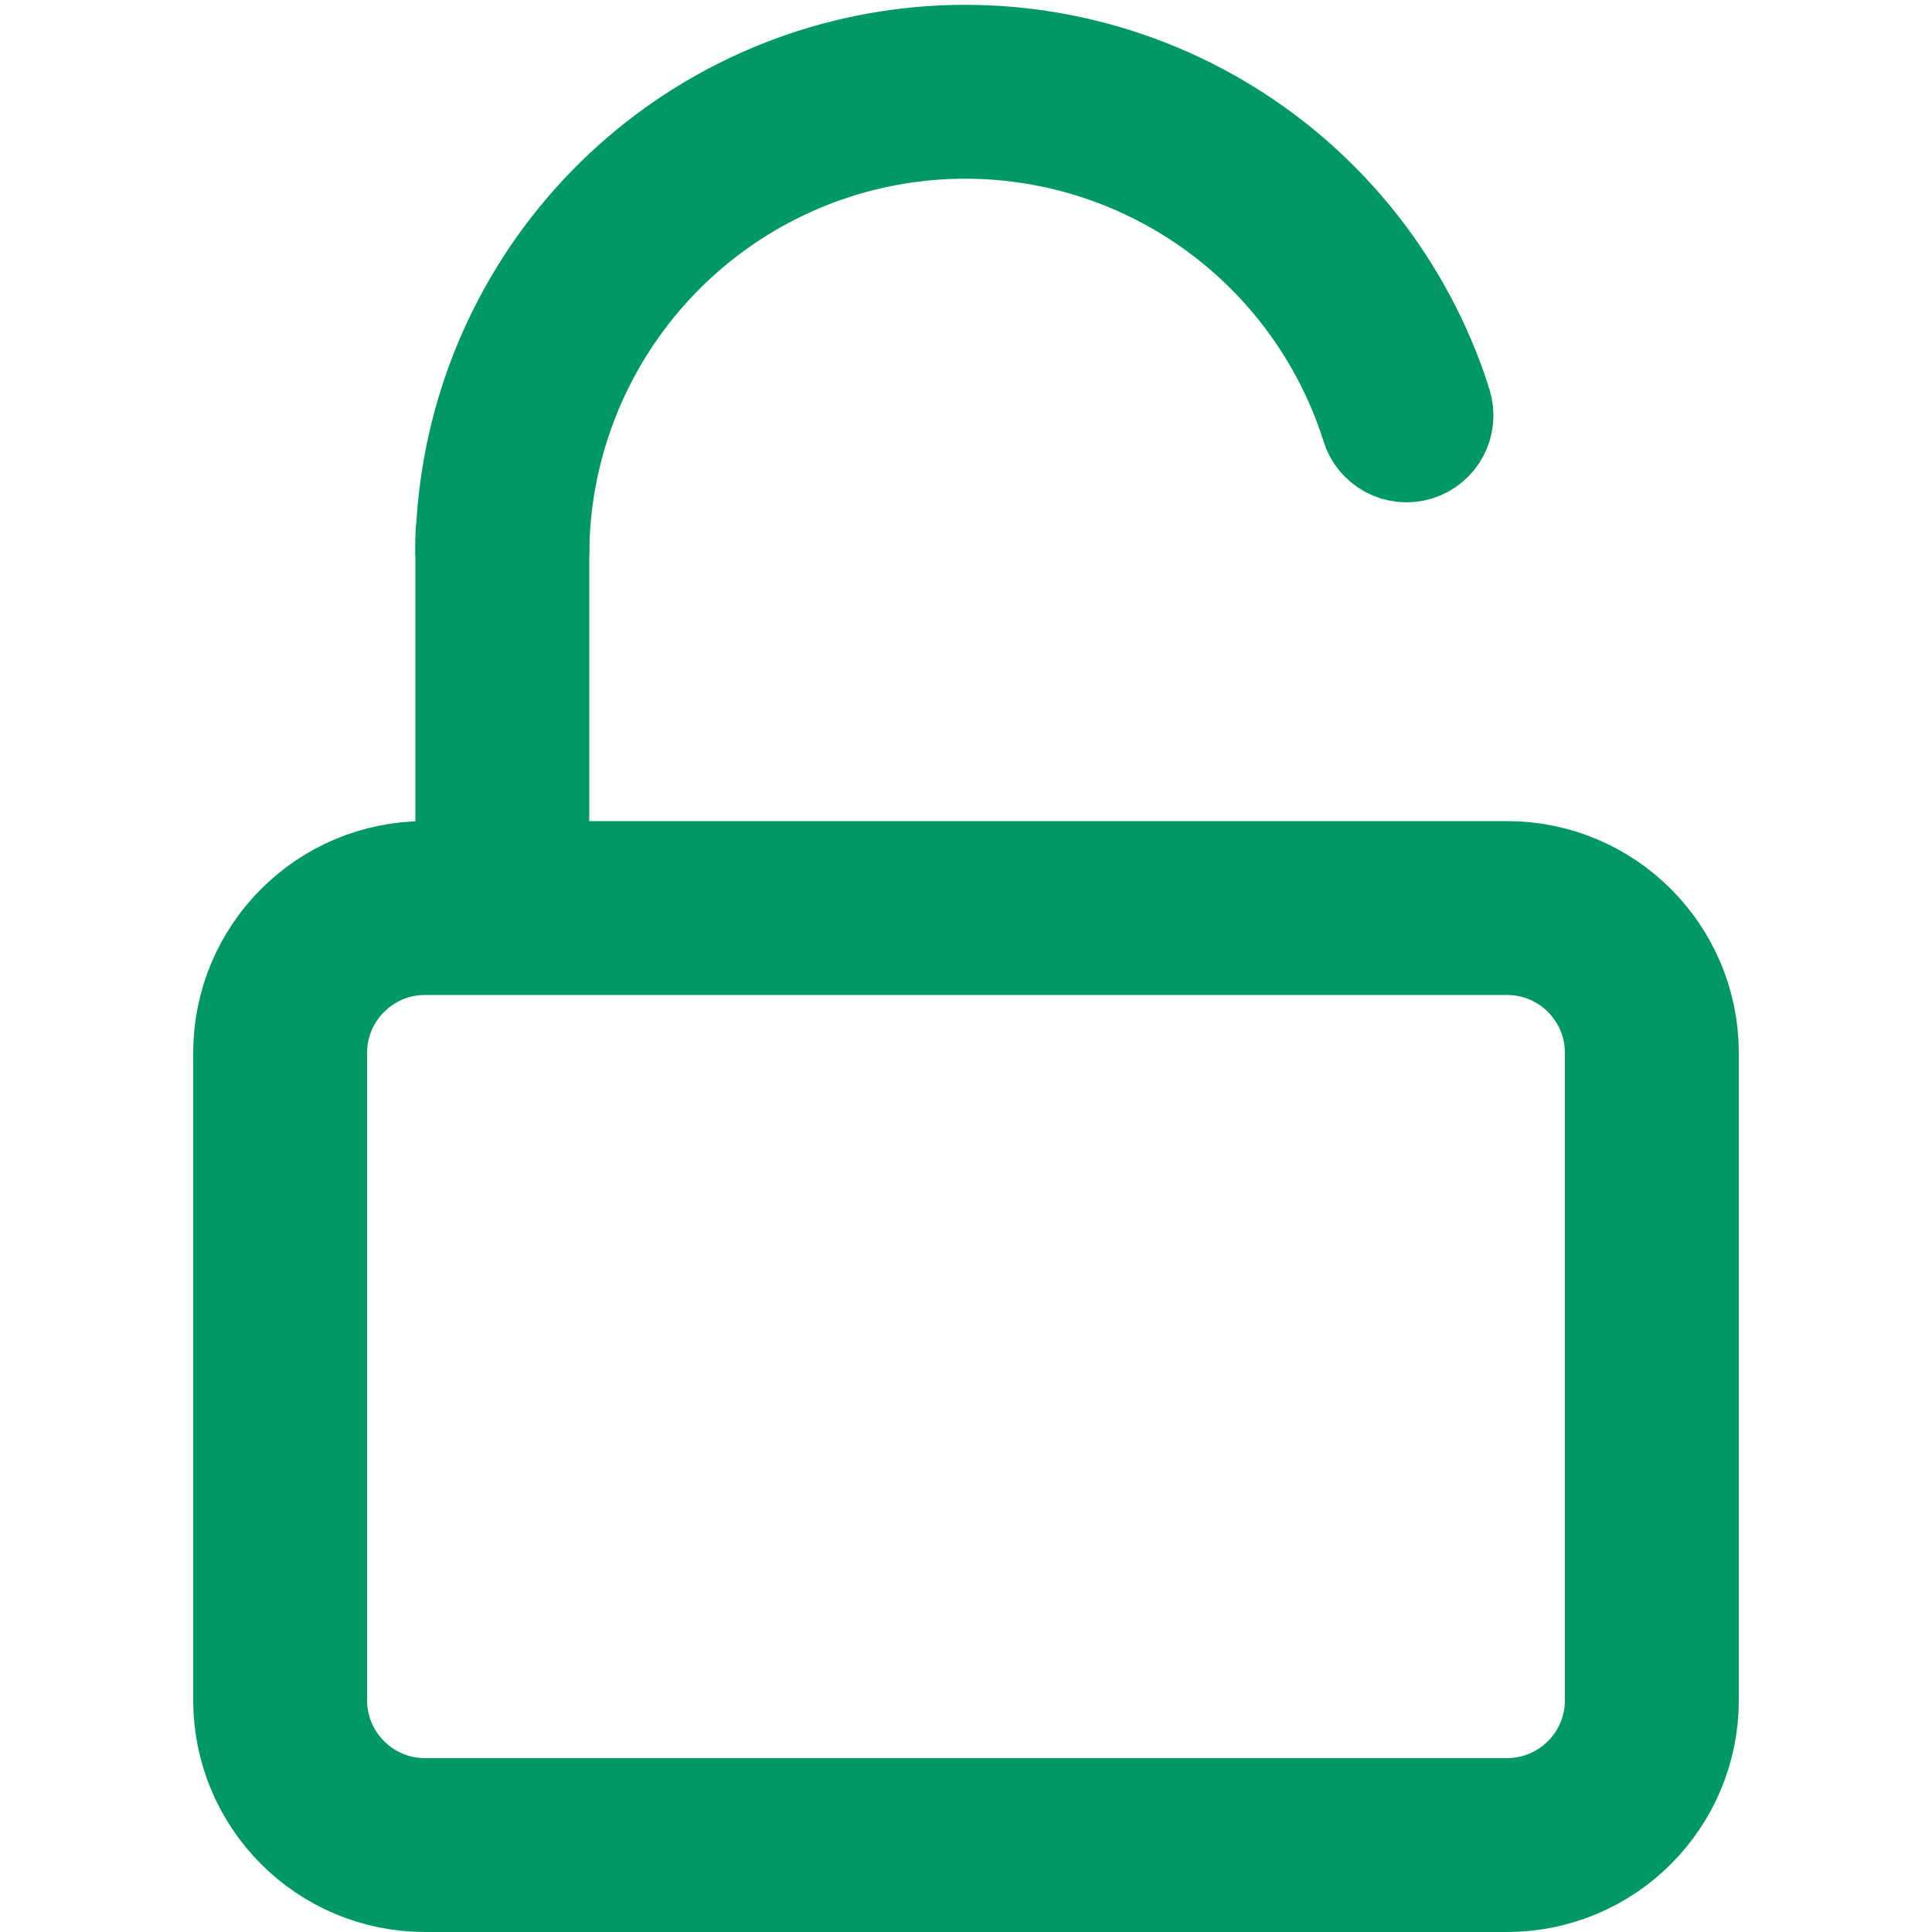
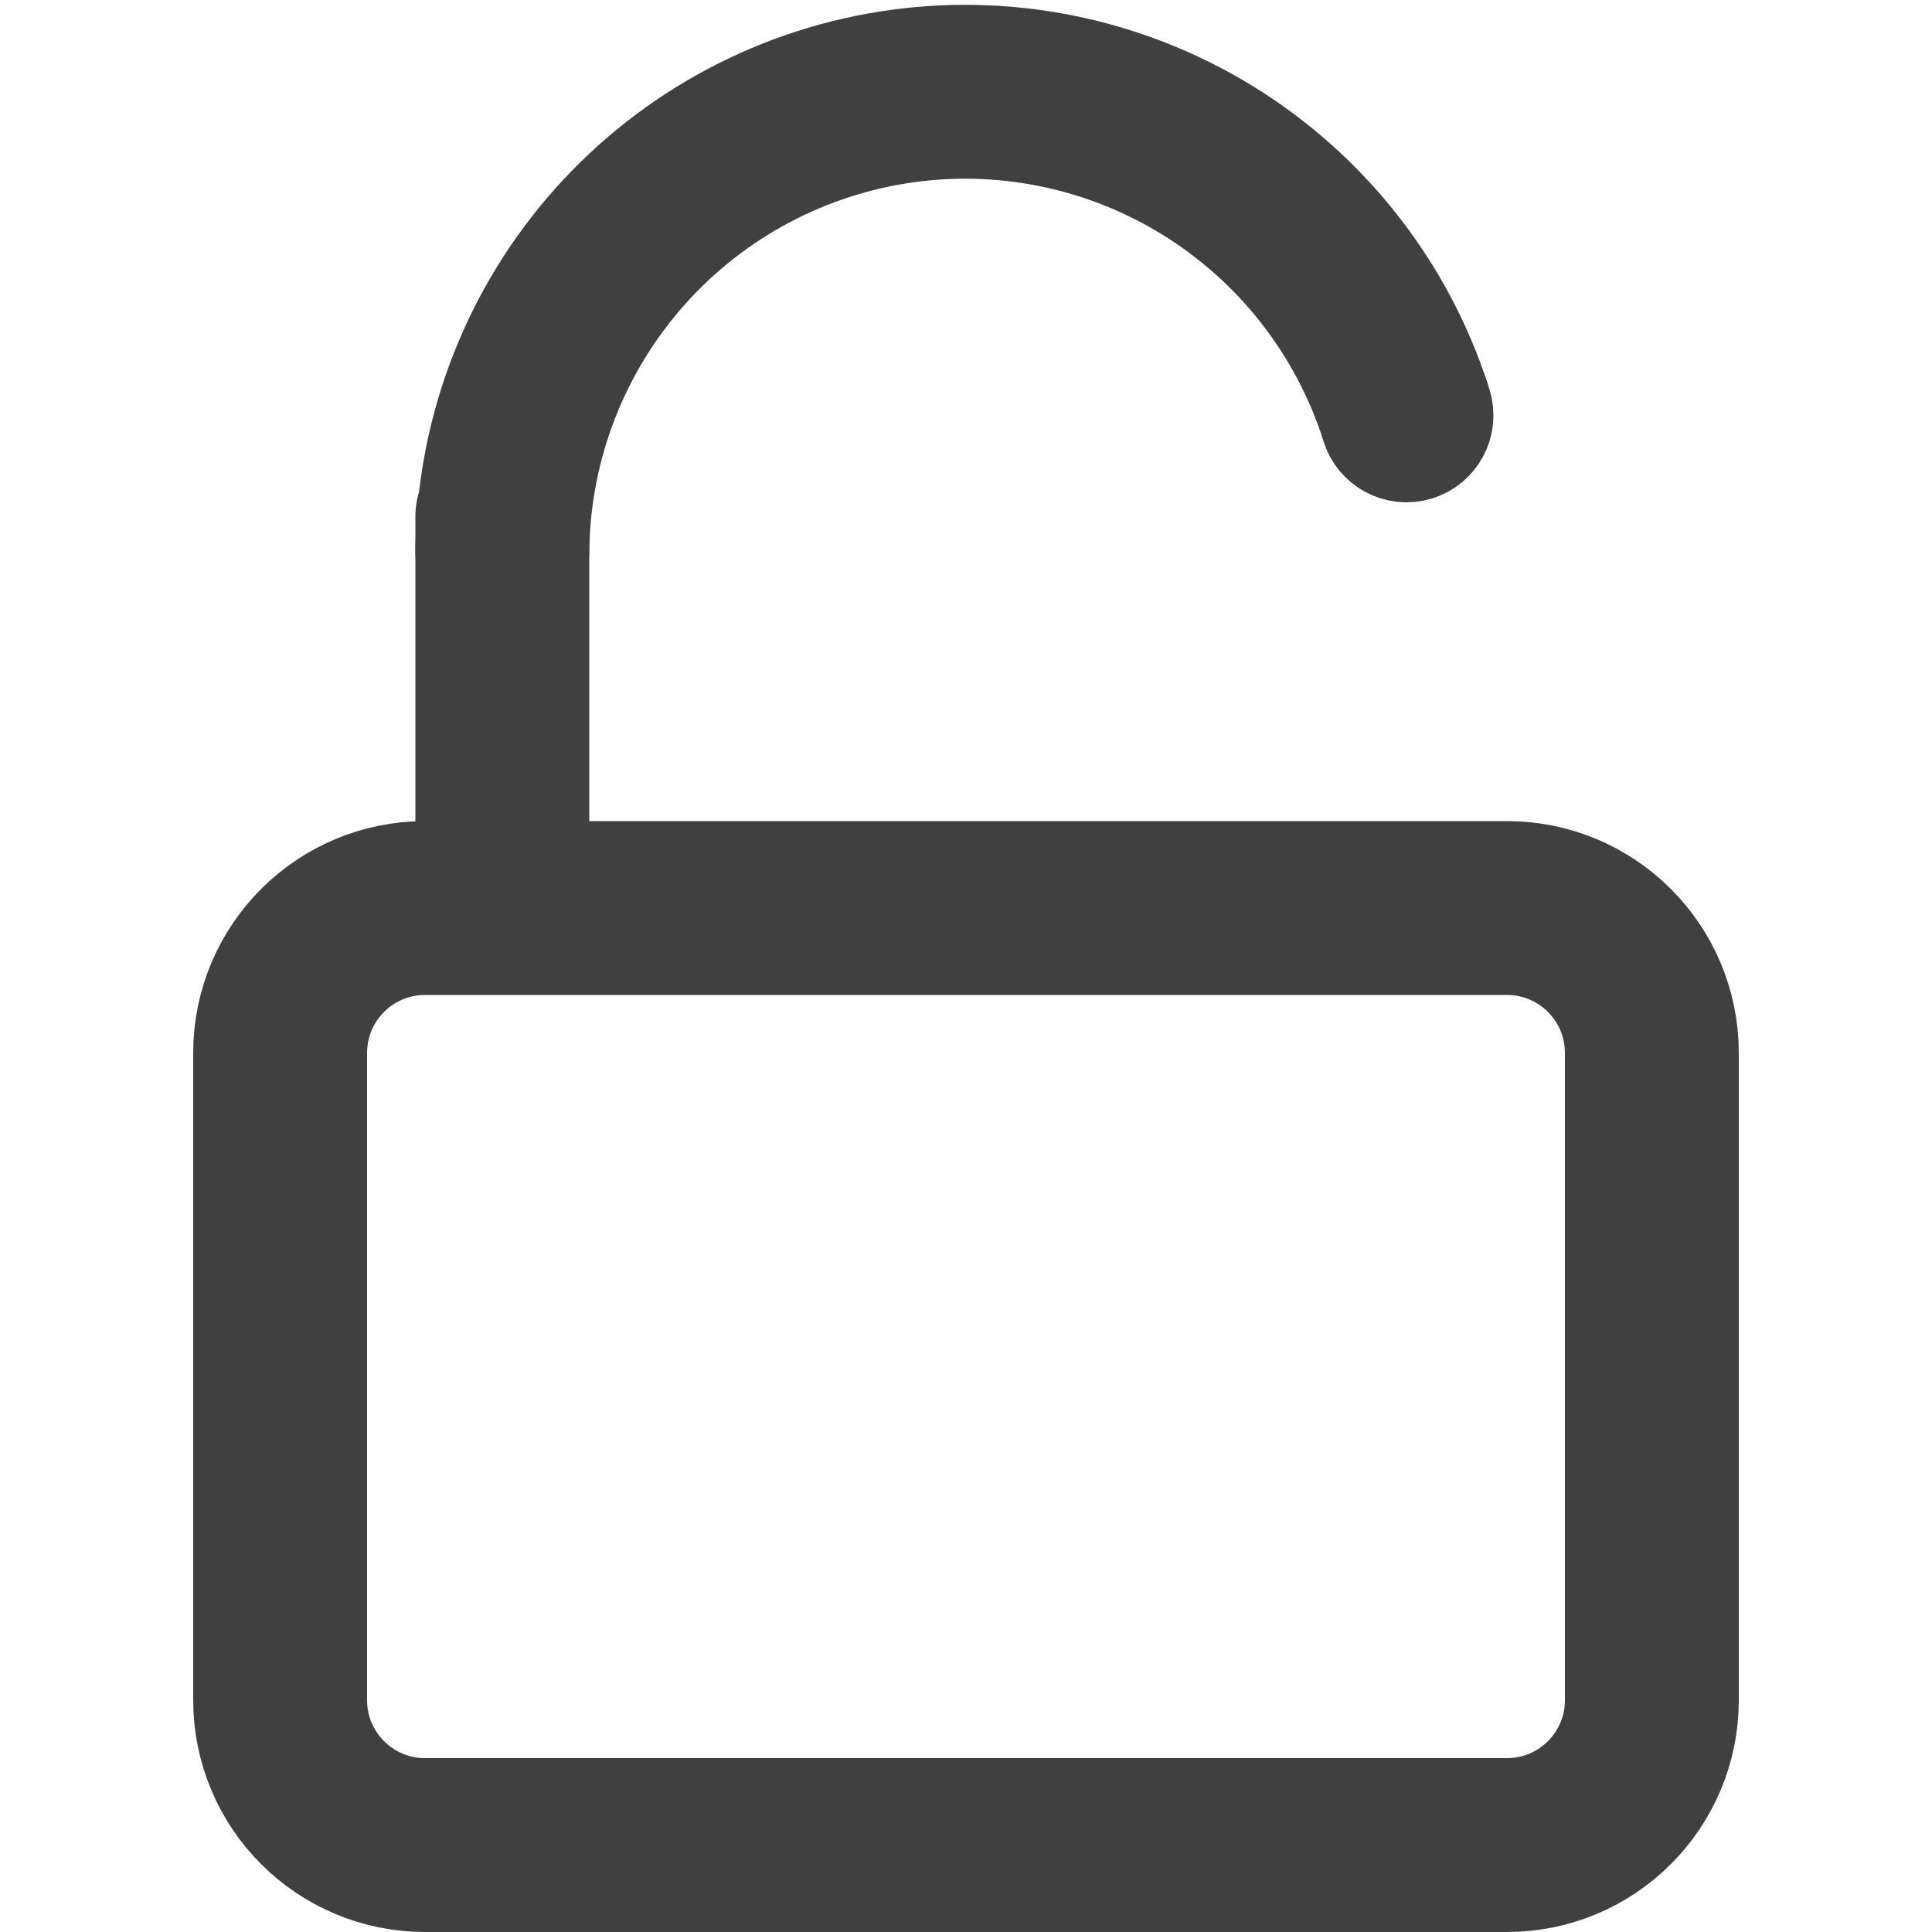
<svg xmlns="http://www.w3.org/2000/svg" width="400" height="400" viewBox="0 0 400 400" fill="none">
-   <path d="M88 188H312C328.569 188 342 201.431 342 218V352C342 368.569 328.569 382 312 382H88C71.431 382 58 368.569 58 352V218C58 201.431 71.431 188 88 188Z" stroke="#009966" stroke-width="36" />
-   <path d="M104 115C104 92.142 112.142 70.034 126.964 52.653C141.785 35.272 162.312 23.758 184.852 20.182C207.392 16.606 230.466 21.203 249.925 33.147C269.383 45.09 283.948 63.595 291 85.335" stroke="#009966" stroke-width="36" />
-   <path d="M282.2 86C282.2 81.029 286.229 77 291.2 77C296.171 77 300.2 81.029 300.2 86C300.2 90.971 296.171 95 291.2 95C286.229 95 282.2 90.971 282.2 86Z" stroke="#009966" stroke-width="18" />
-   <path d="M104 182C99.029 182 95 177.971 95 173V111C95 106.029 99.029 102 104 102V102C108.971 102 113 106.029 113 111V173C113 177.971 108.971 182 104 182V182Z" stroke="#009966" stroke-width="18" />
+   <path d="M88 188H312C328.569 188 342 201.431 342 218V352C342 368.569 328.569 382 312 382H88C71.431 382 58 368.569 58 352V218C58 201.431 71.431 188 88 188Z" stroke="#404040" stroke-width="36" />
+   <path d="M104 115C104 92.142 112.142 70.034 126.964 52.653C141.785 35.272 162.312 23.758 184.852 20.182C207.392 16.606 230.466 21.203 249.925 33.147C269.383 45.09 283.948 63.595 291 85.335" stroke="#404040" stroke-width="36" />
+   <path d="M282.2 86C282.2 81.029 286.229 77 291.2 77C296.171 77 300.2 81.029 300.2 86C300.2 90.971 296.171 95 291.2 95C286.229 95 282.2 90.971 282.2 86Z" stroke="#404040" stroke-width="18" />
+   <path d="M104 172V107" stroke="#404040" stroke-width="36" stroke-linecap="round" stroke-linejoin="round" />
</svg>
